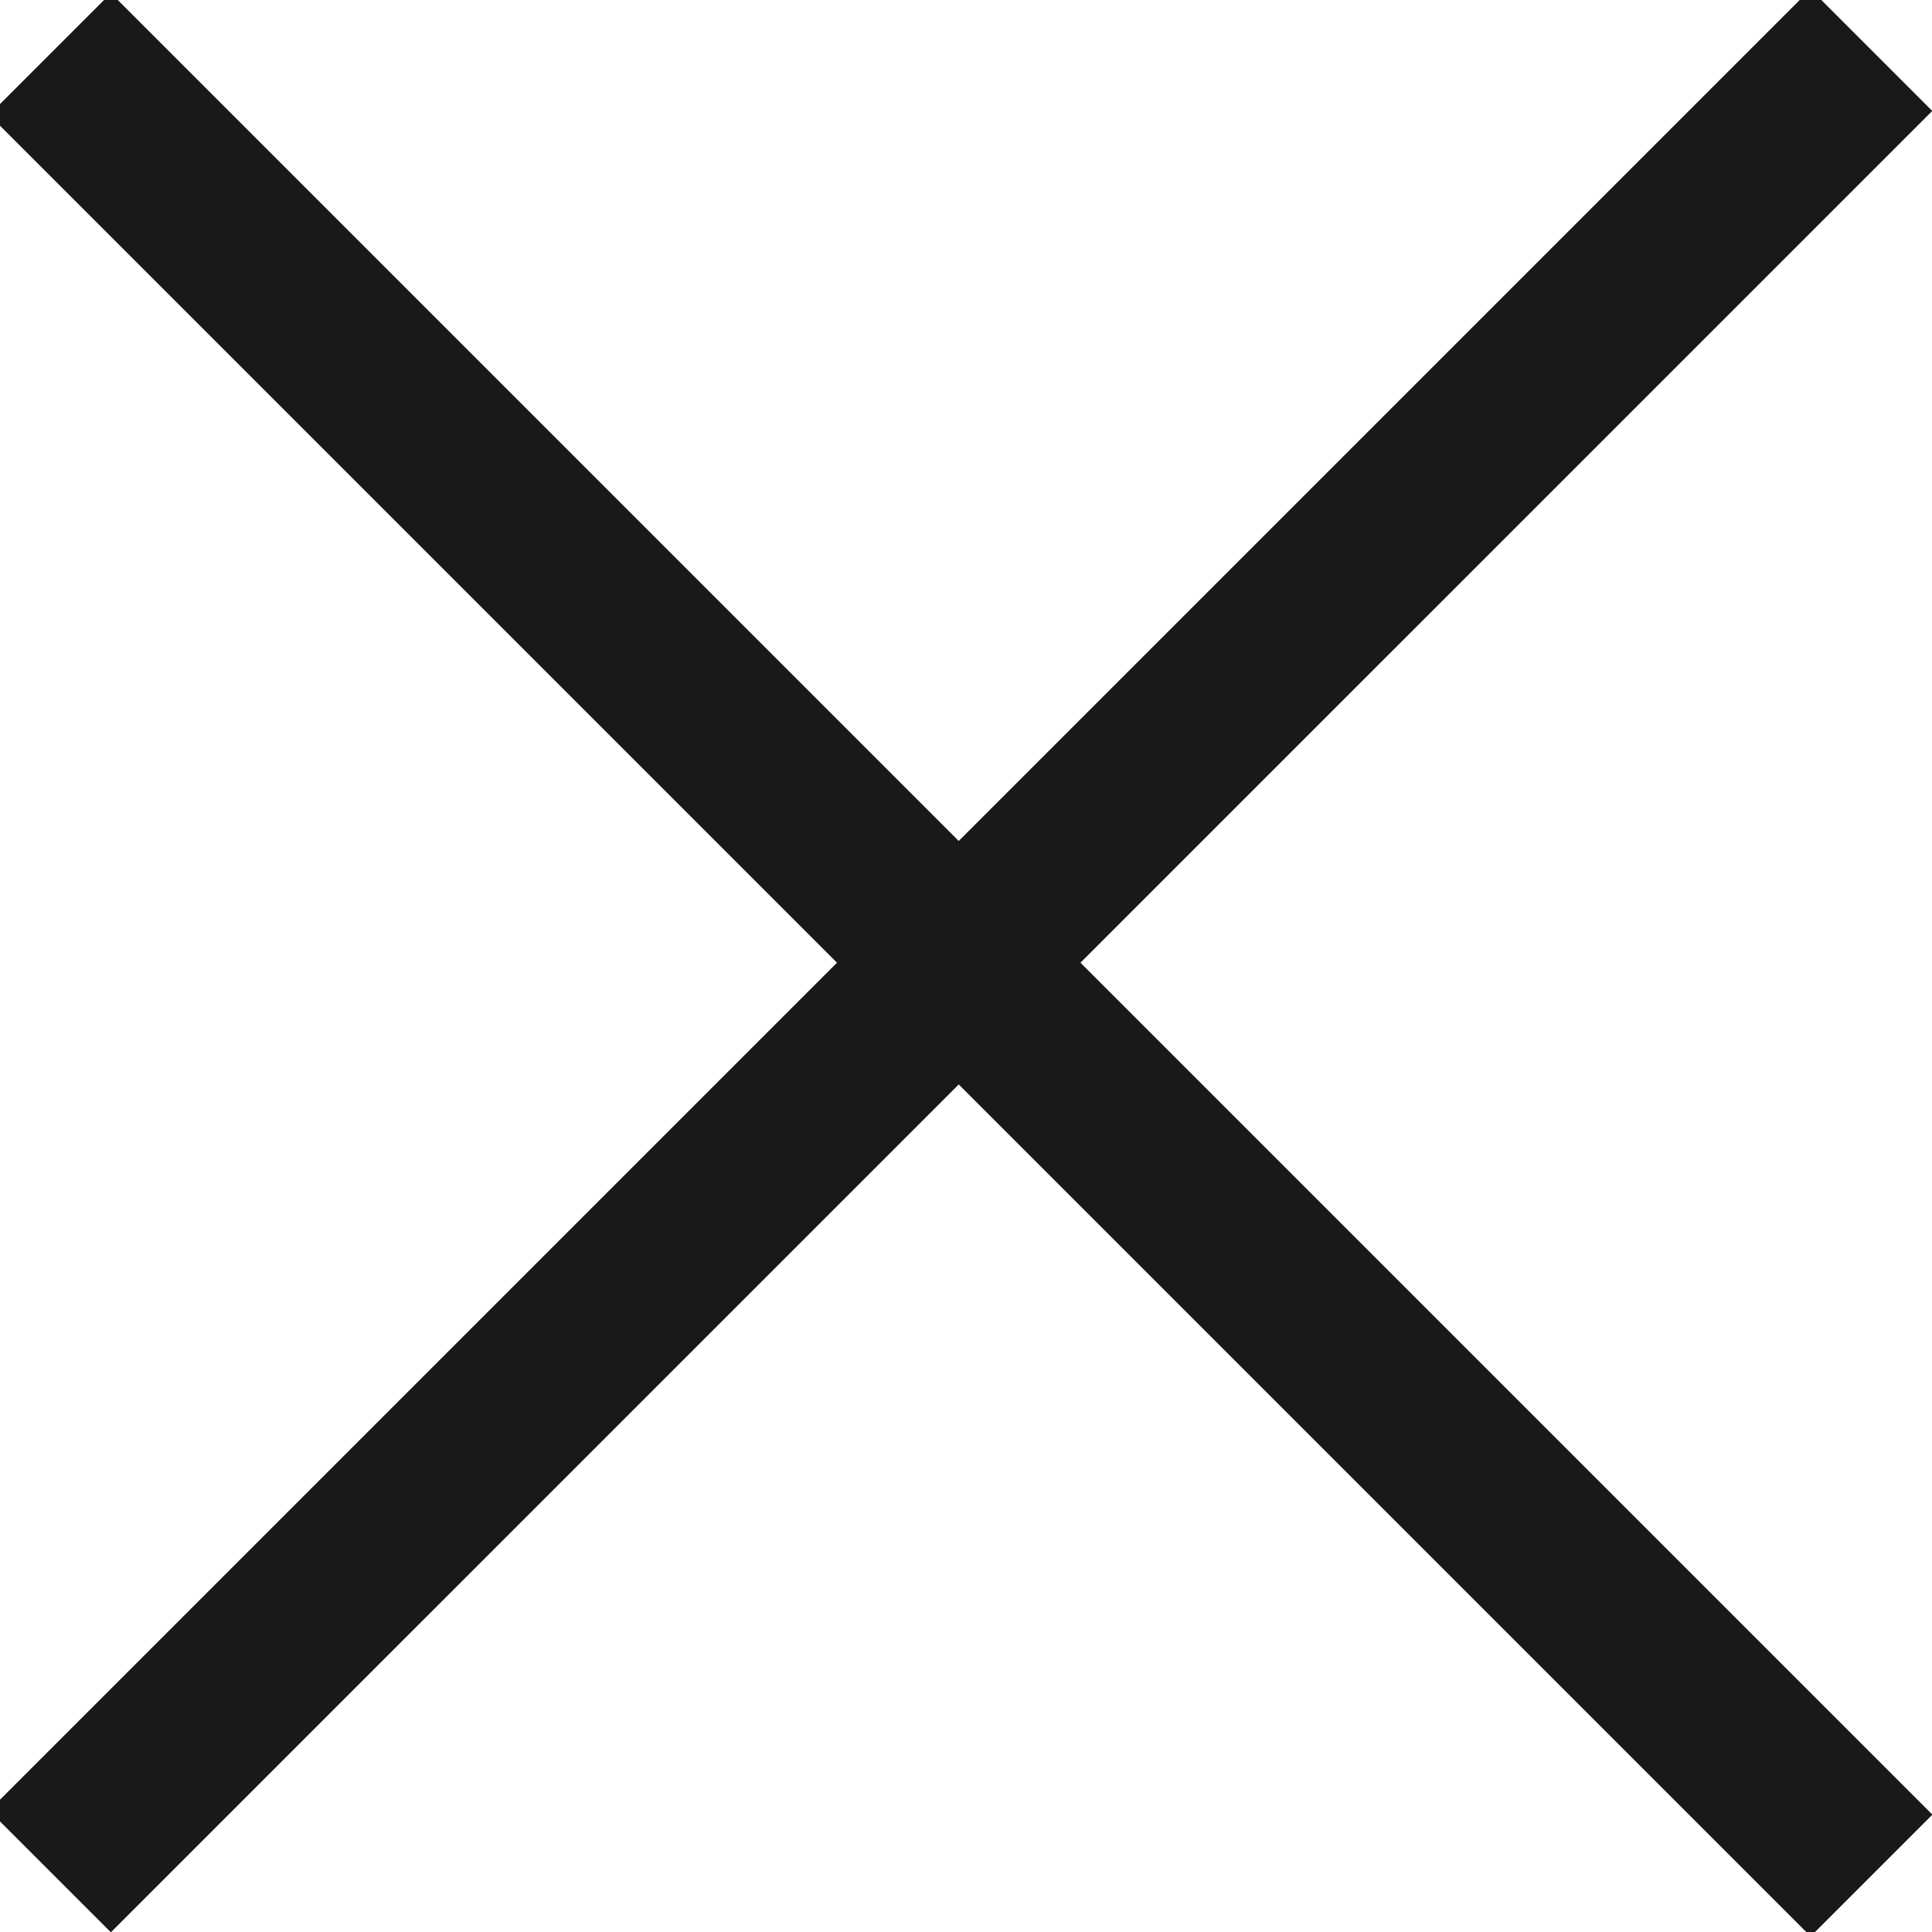
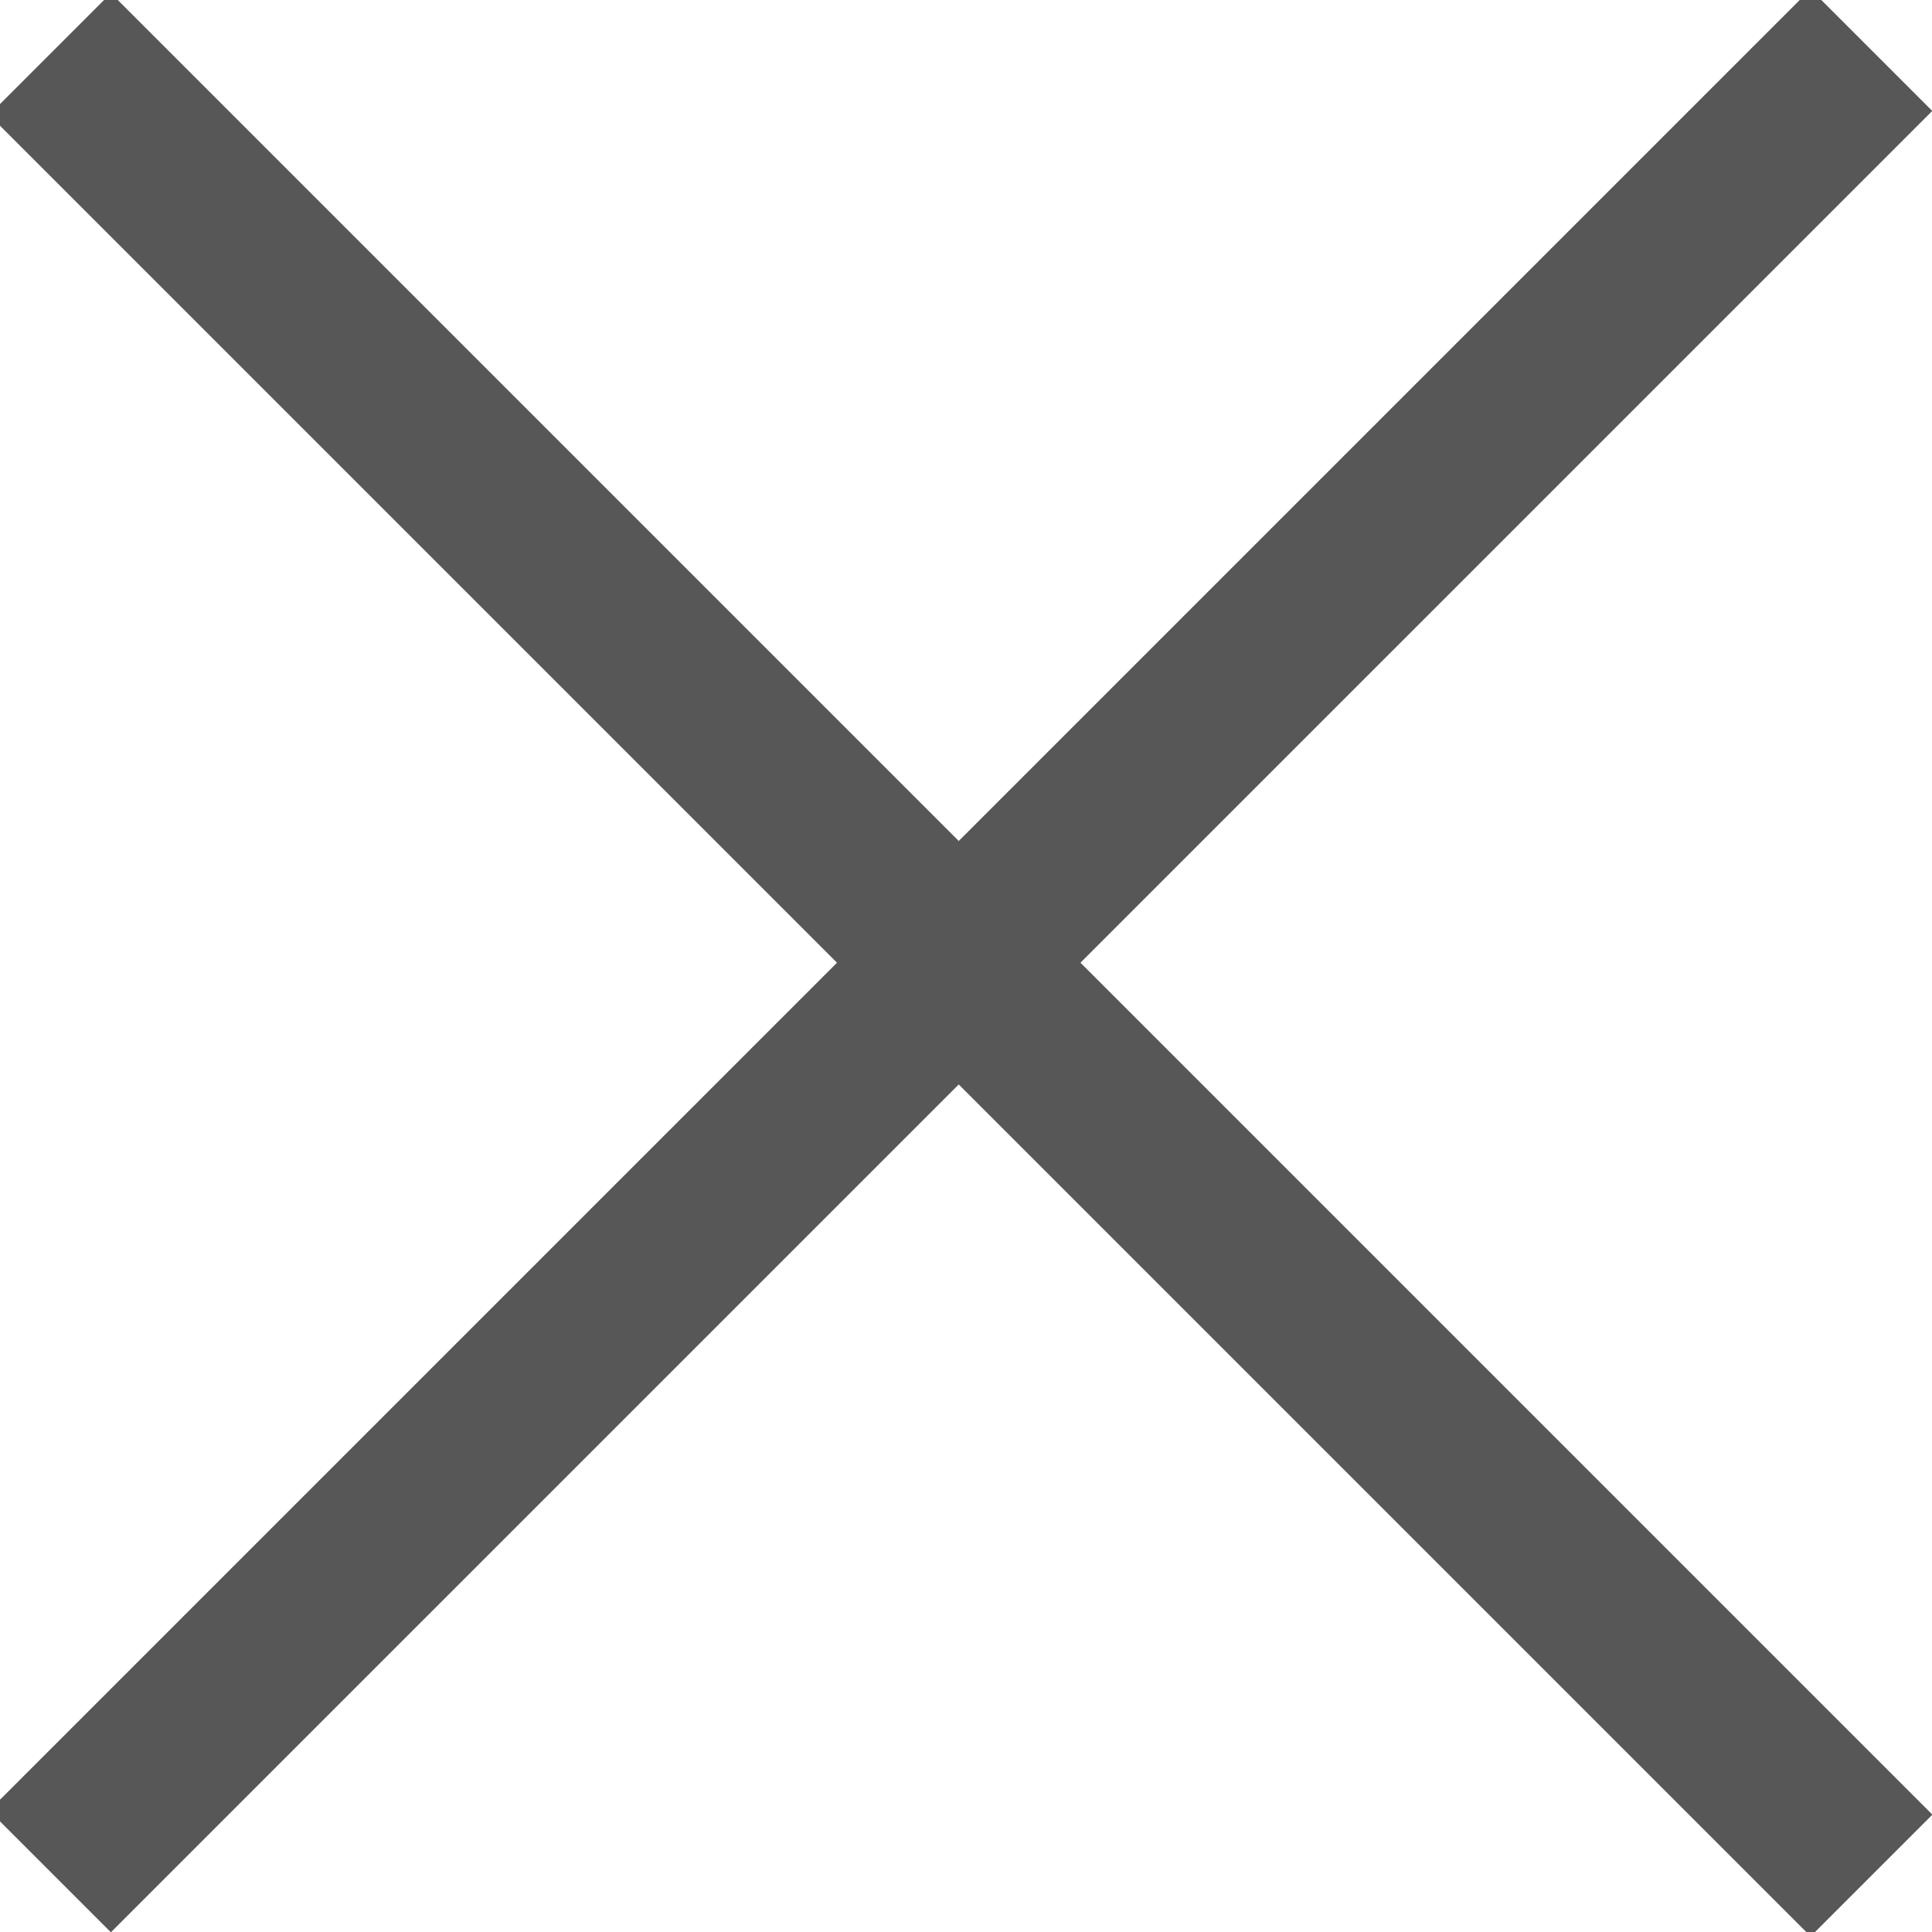
<svg xmlns="http://www.w3.org/2000/svg" width="18px" height="18px" viewBox="0 0 18 18" version="1.1">
  <defs />
  <g id="Page-1" stroke="none" stroke-width="1" fill="none" fill-rule="evenodd">
-     <path d="M9.745,-3.029 L8.141,-3.029 L8.141,8.194 L-3.03,8.194 L-3.03,9.798 L8.141,9.798 L8.141,20.969 L9.745,20.969 L9.745,9.798 L20.97,9.798 L20.97,8.194 L9.745,8.194 L9.745,-3.029" id="Fill-108" opacity="0.9" fill="currentColor" transform="translate(8.969712, 8.969712) rotate(-315) translate(-8.969712, -8.969712) " />
+     <path d="M9.745,-3.029 L8.141,-3.029 L8.141,8.194 L-3.03,8.194 L-3.03,9.798 L8.141,9.798 L8.141,20.969 L9.745,20.969 L9.745,9.798 L20.97,9.798 L20.97,8.194 L9.745,8.194 L9.745,-3.029" id="Fill-108" opacity="0.9" fill="#454545" transform="translate(8.969712, 8.969712) rotate(-315) translate(-8.969712, -8.969712) " />
  </g>
</svg>
